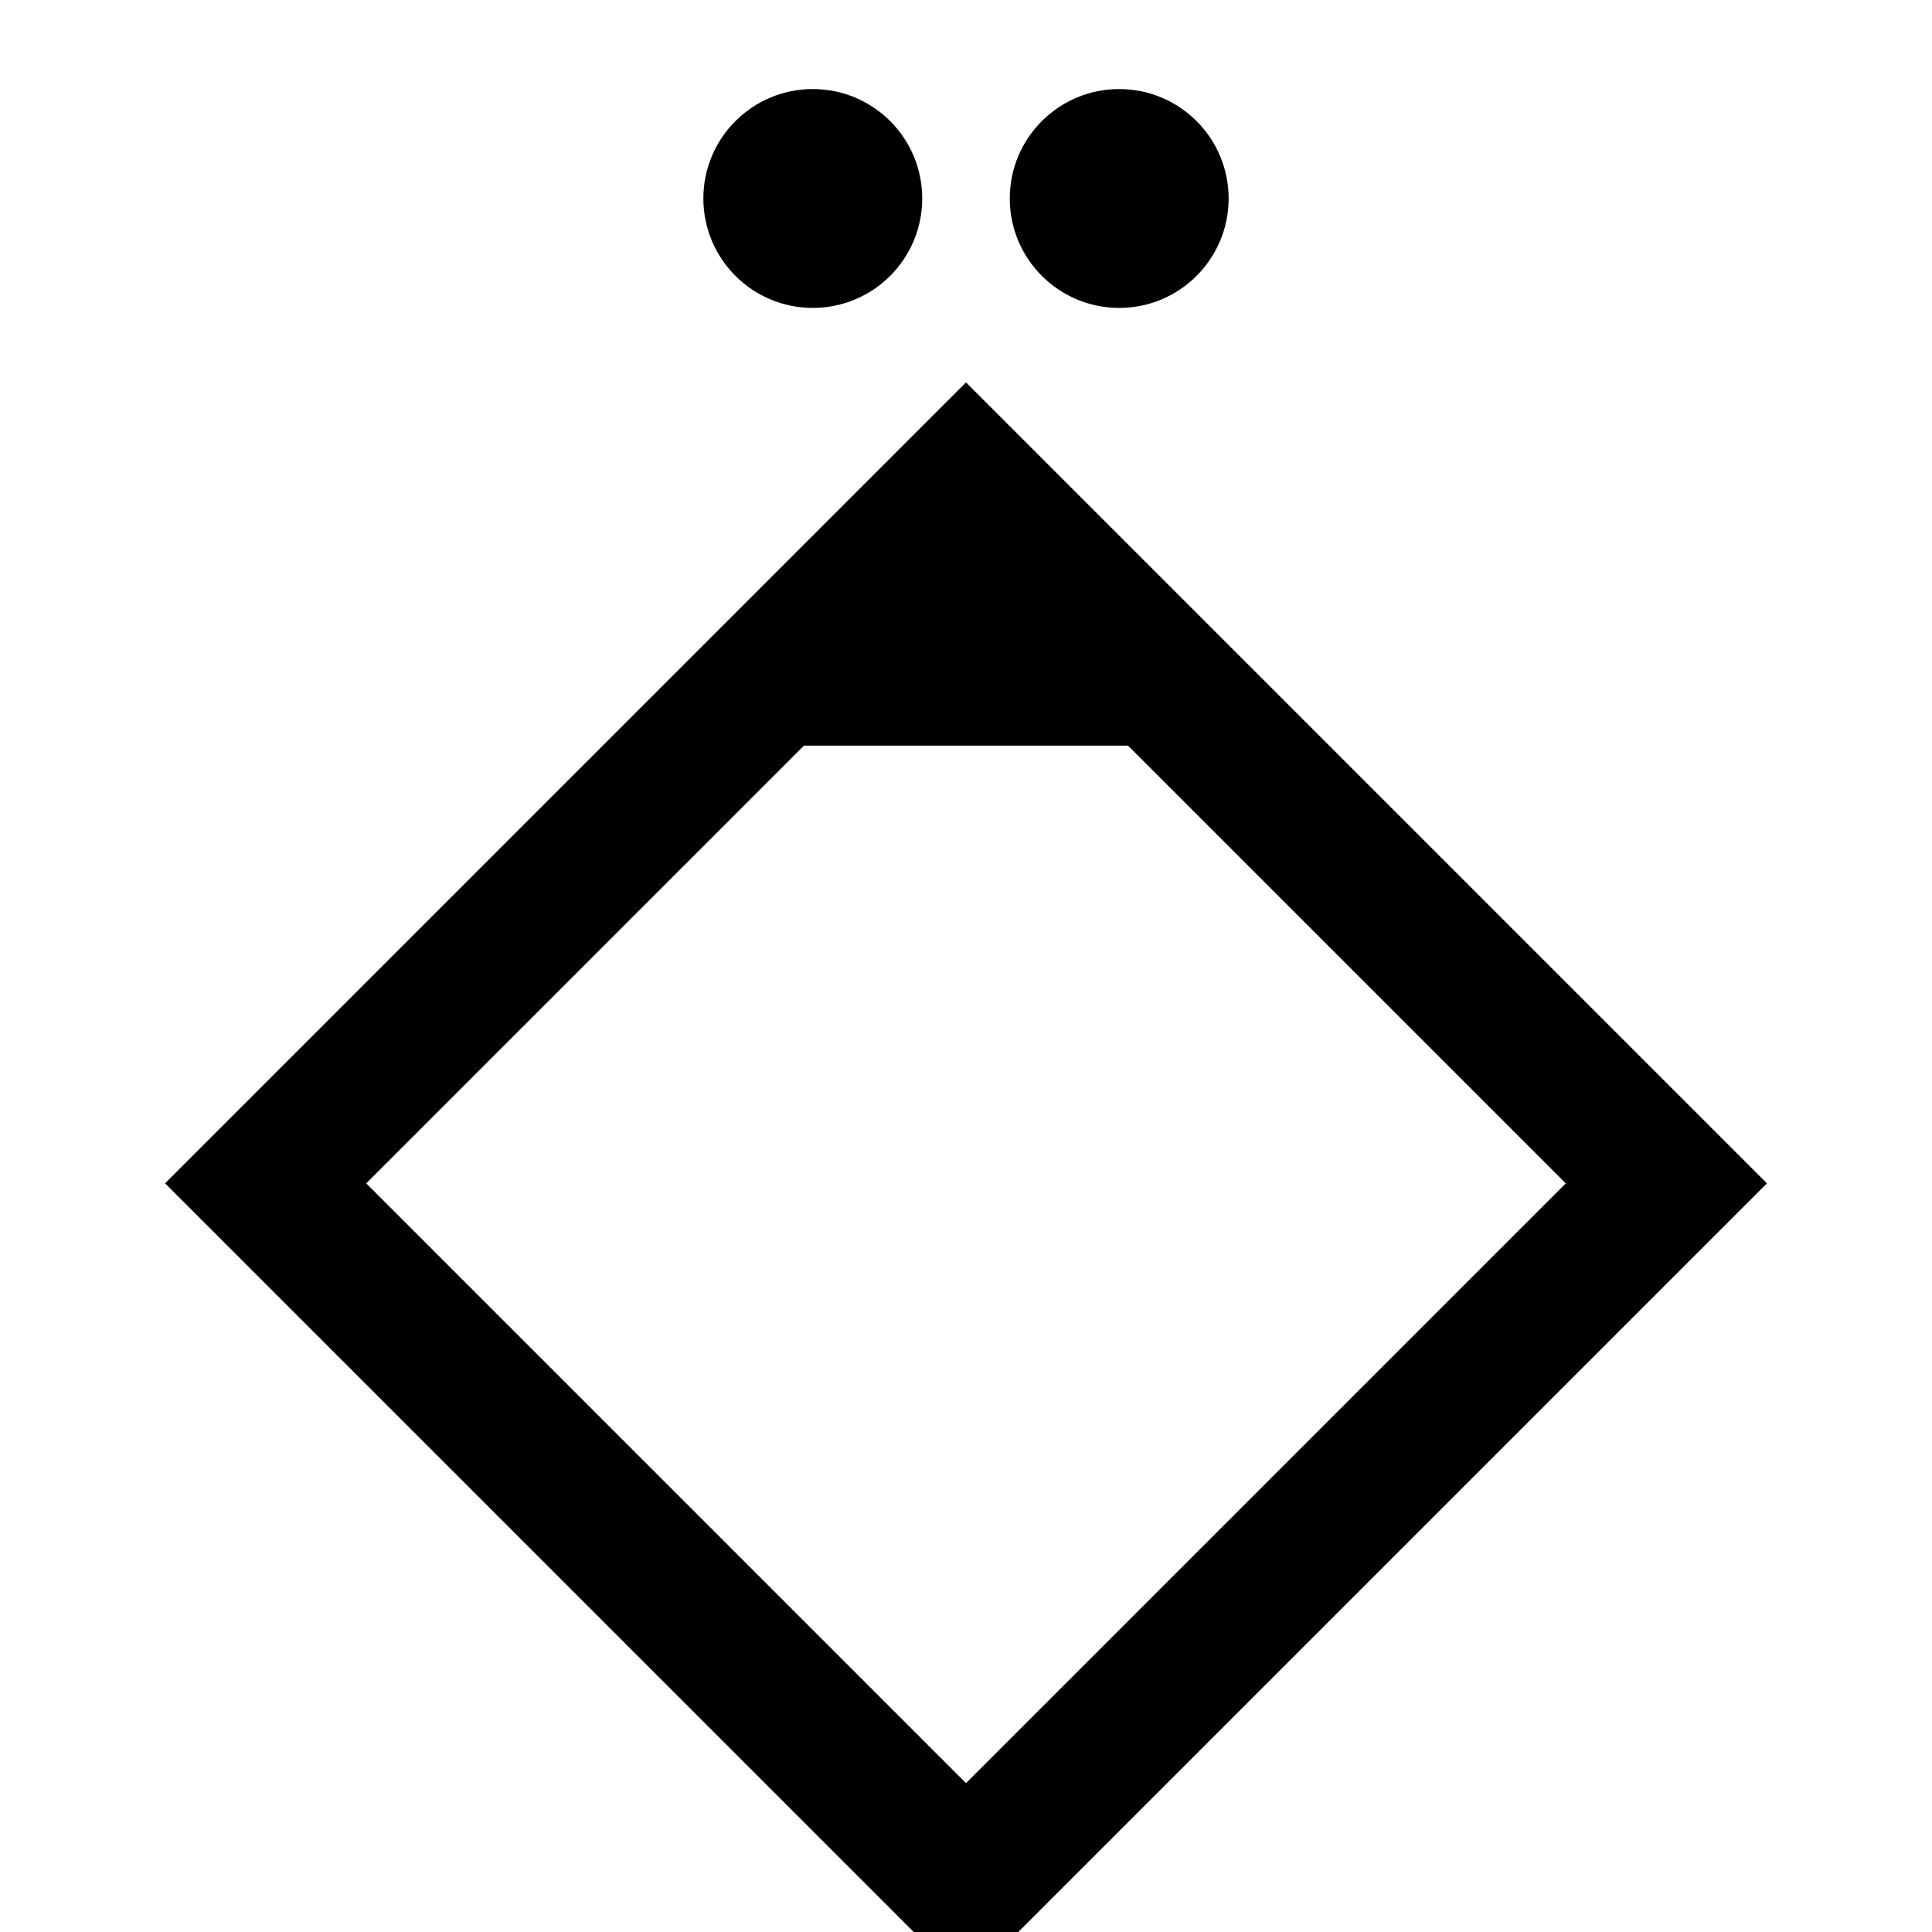
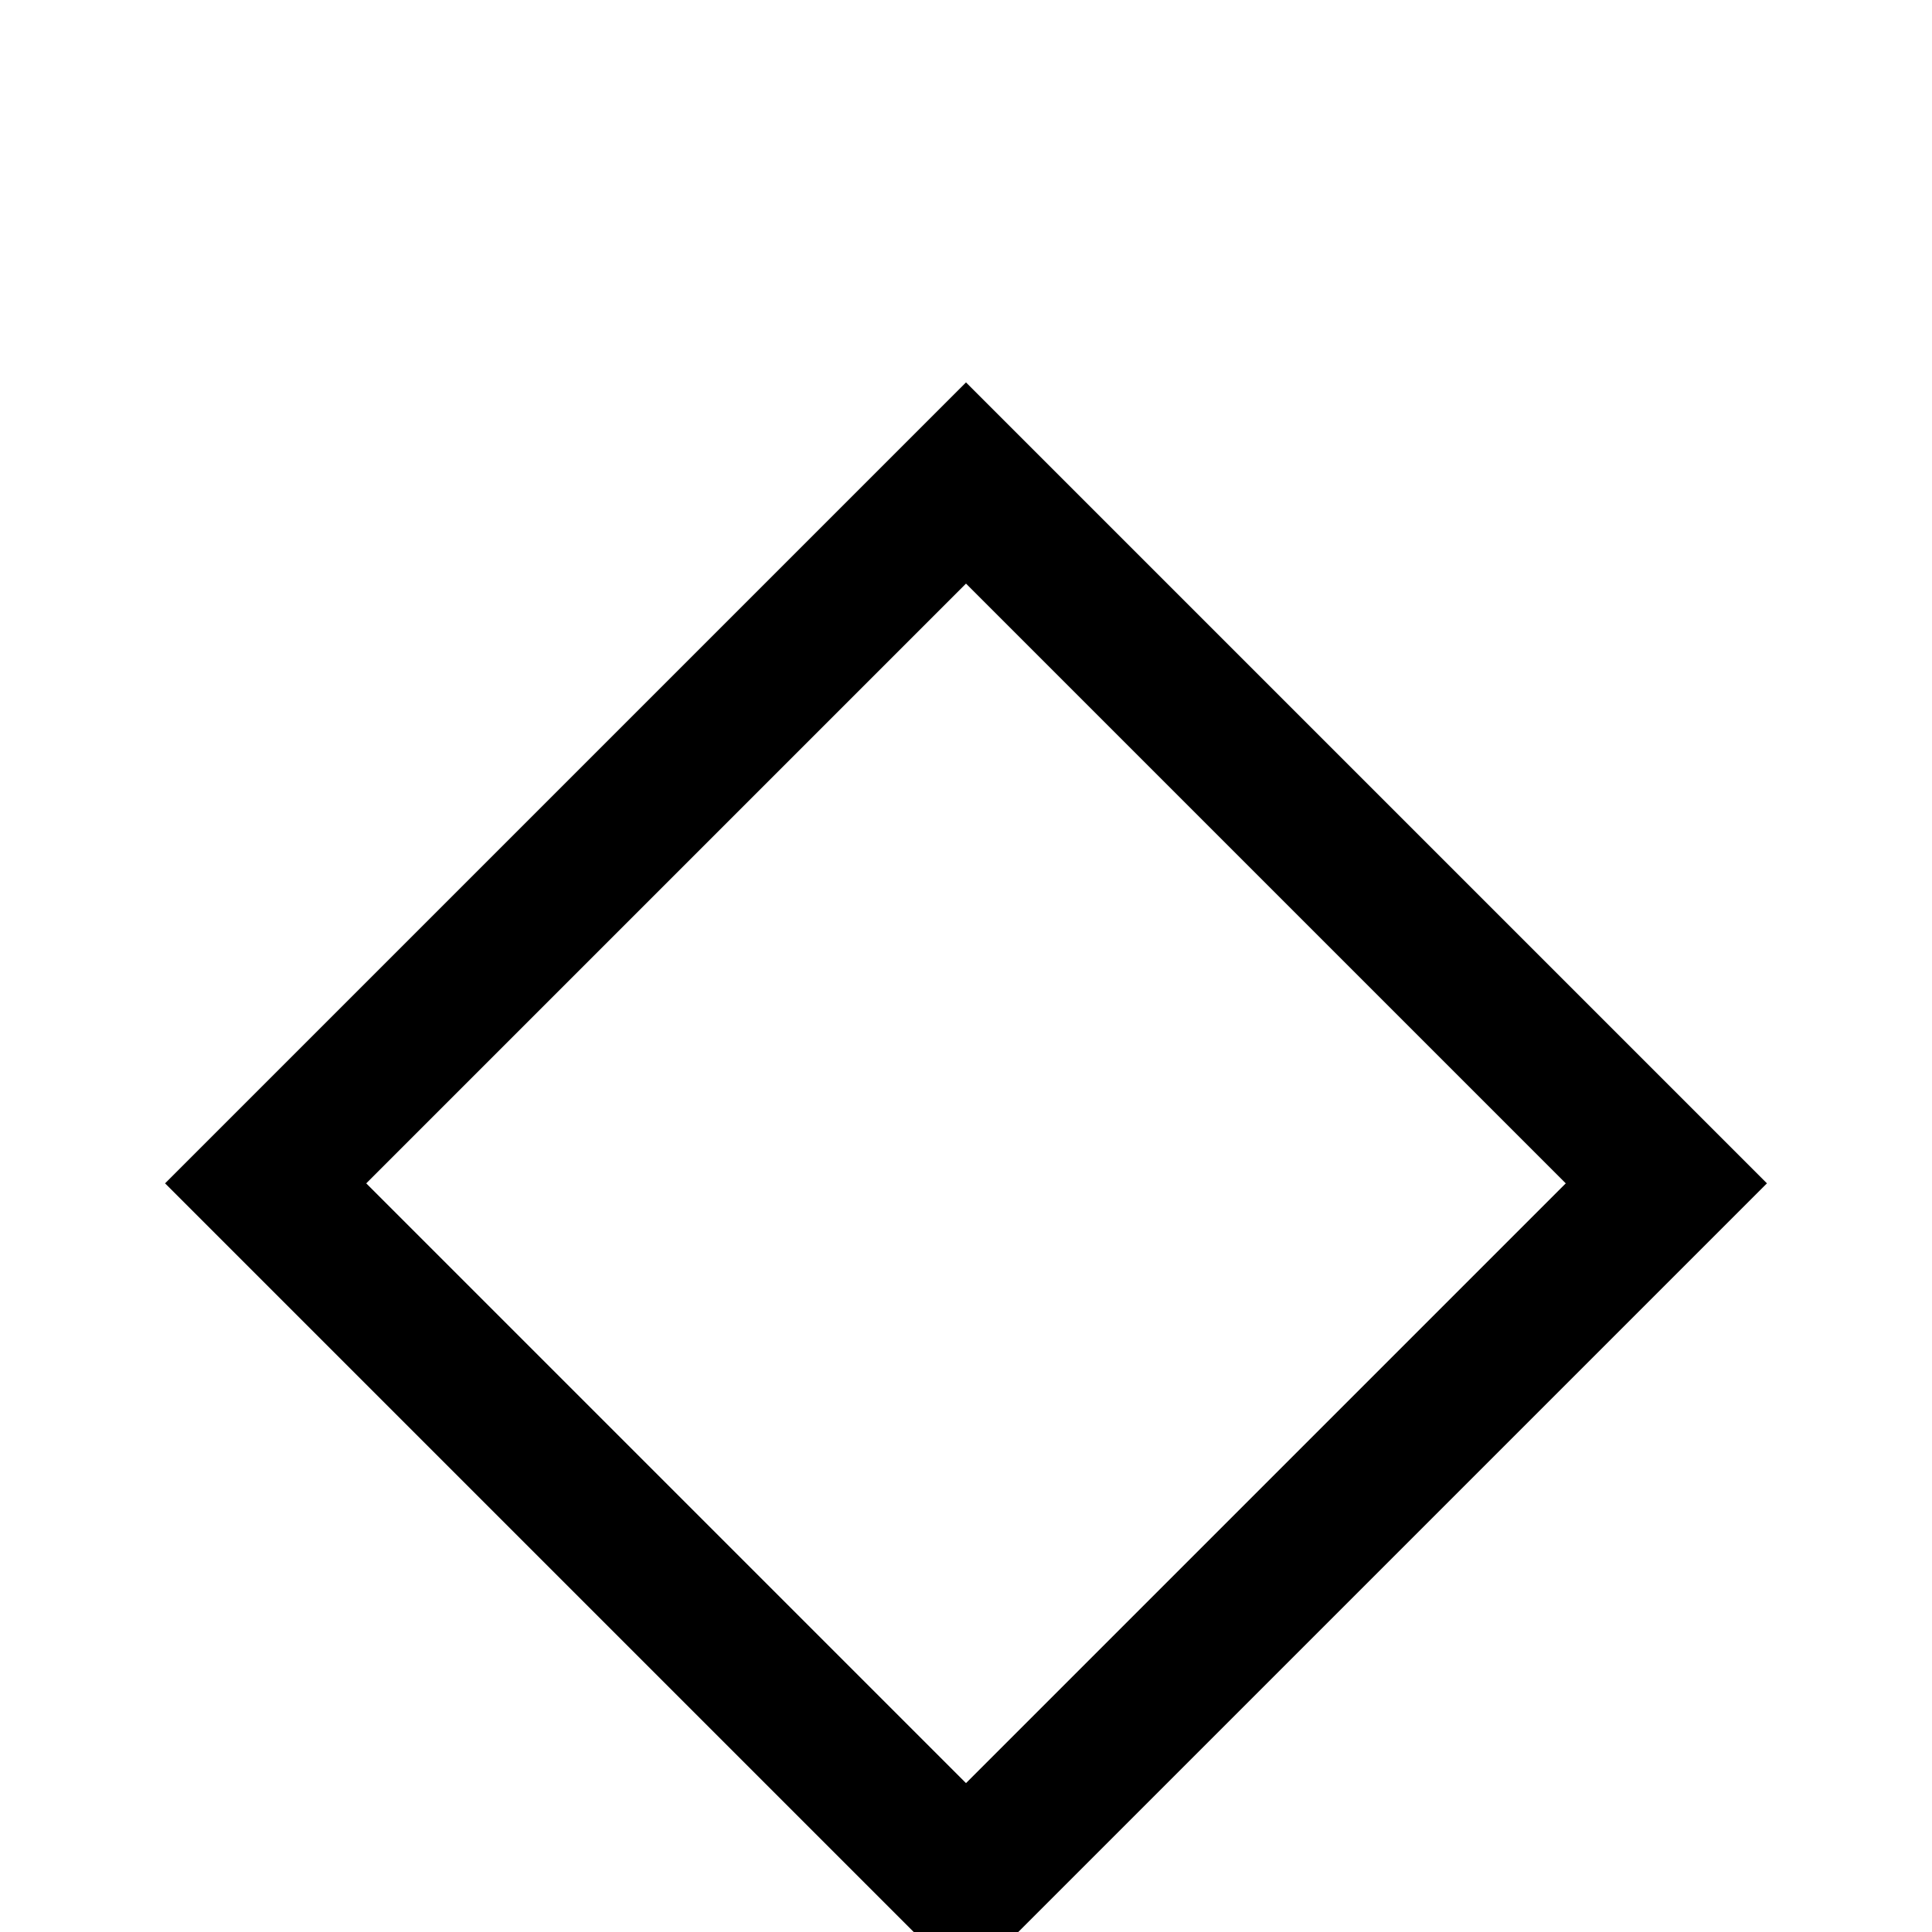
<svg xmlns="http://www.w3.org/2000/svg" width="256" height="256" viewBox="0 0 256 256">
  <g transform="translate(-57.6,-28.8) scale(1.45)" fill="#000000">
    <path d="M64,128 L128,64 L192,128 L128,192 Z" fill="none" stroke="#000000" stroke-width="13" stroke-linejoin="miter" />
-     <path d="M128,64 L152,88 L104,88 Z" />
-     <circle cx="114" cy="38" r="10" />
-     <circle cx="142" cy="38" r="10" />
  </g>
</svg>
